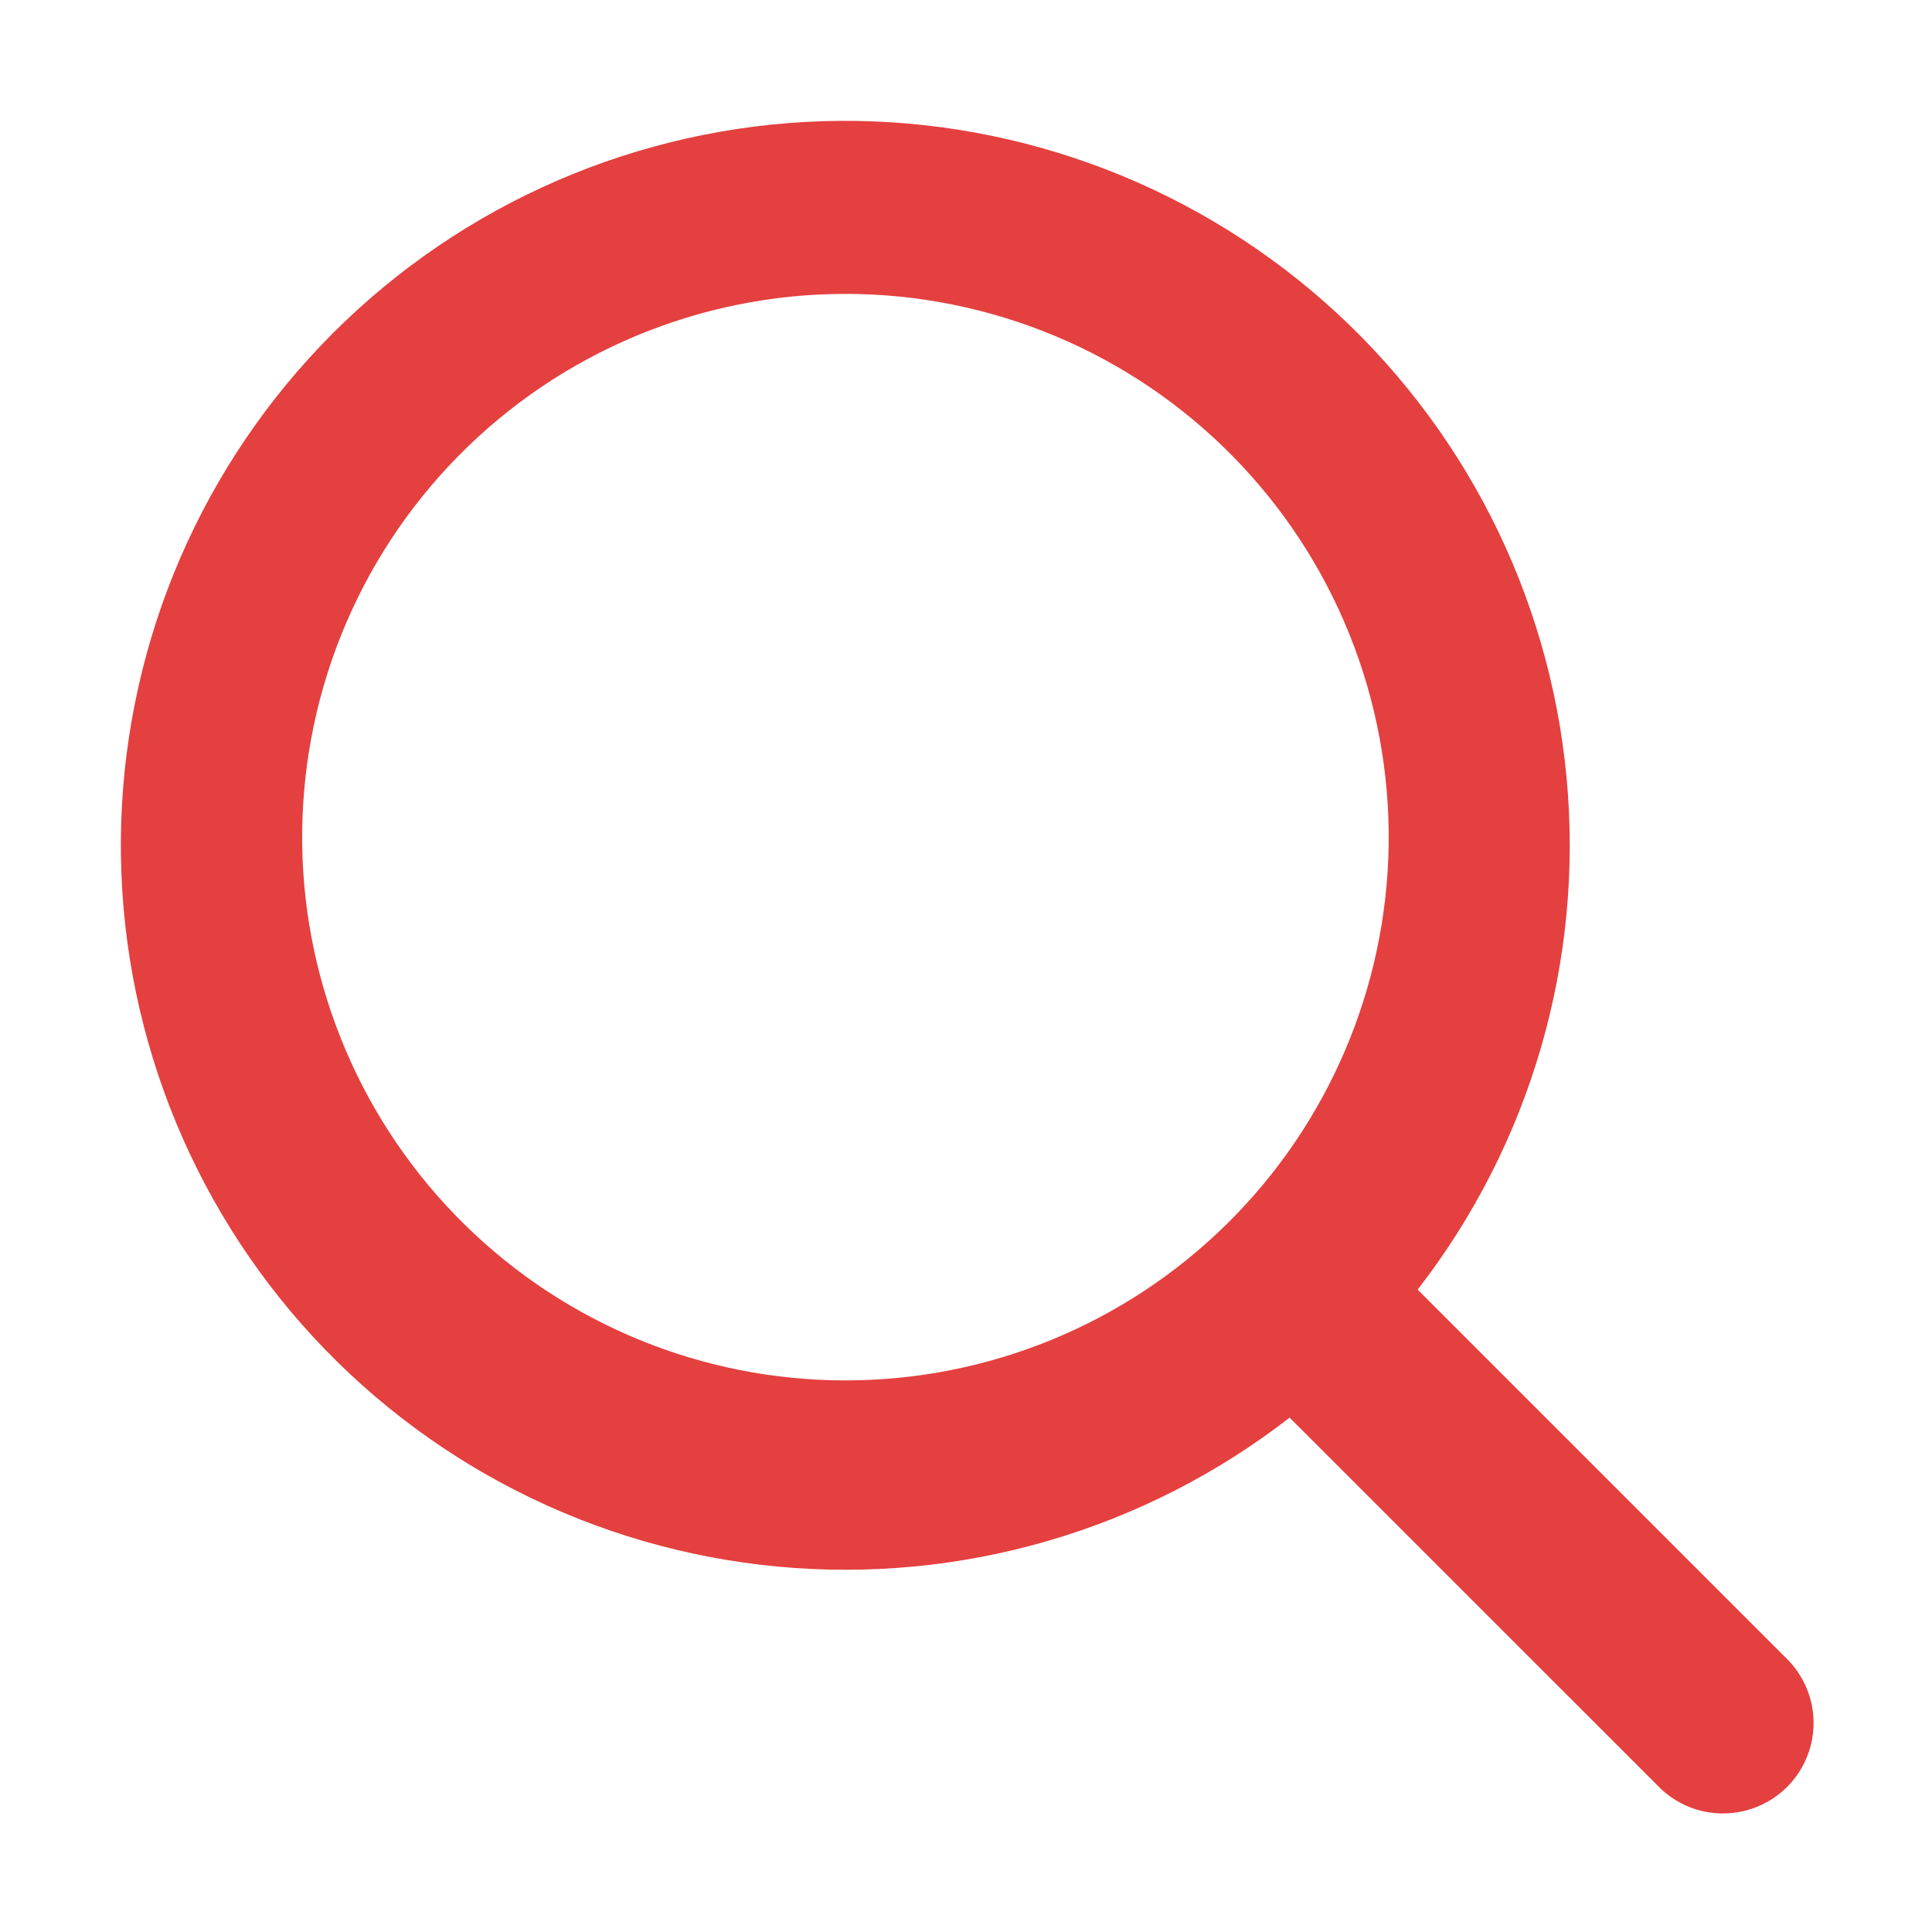
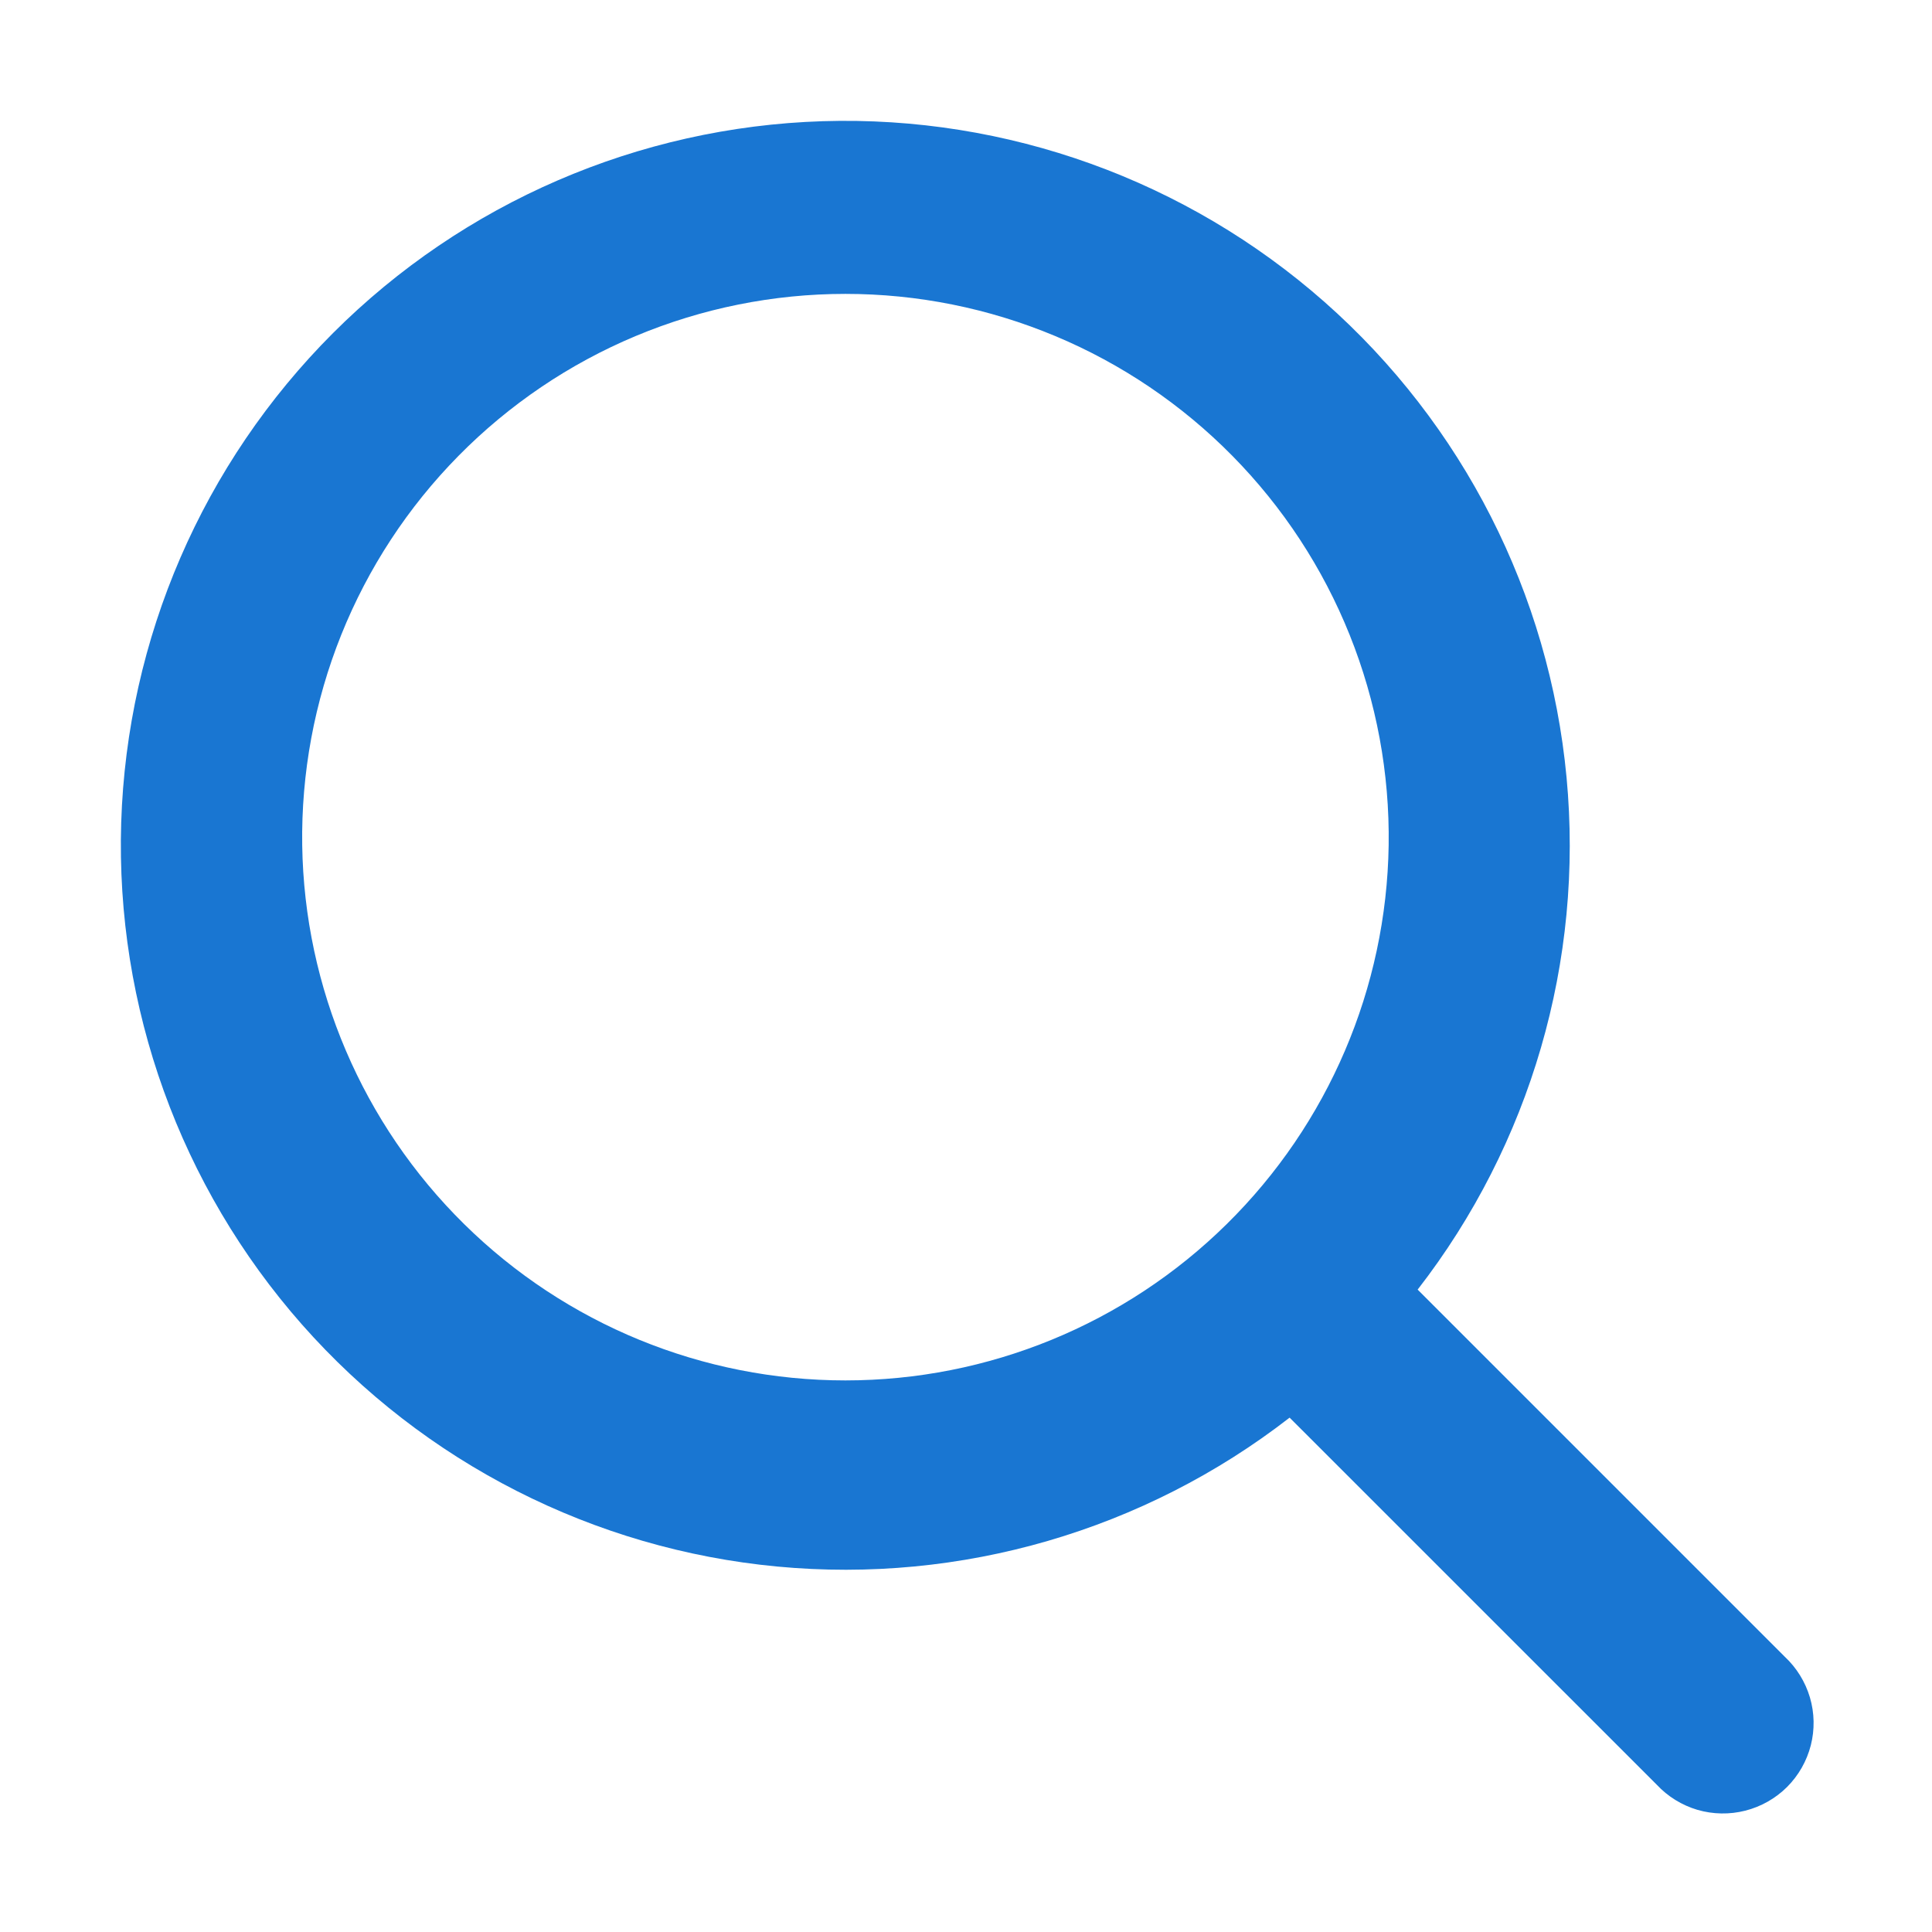
<svg xmlns="http://www.w3.org/2000/svg" width="26" height="26" viewBox="0 0 26 26" fill="none">
-   <path d="M17.355 19.078C15.396 20.598 12.931 21.315 10.462 21.082C7.993 20.85 5.705 19.685 4.064 17.825C2.424 15.965 1.554 13.55 1.631 11.071C1.709 8.592 2.728 6.236 4.482 4.482C6.236 2.728 8.592 1.709 11.071 1.631C13.55 1.554 15.965 2.424 17.825 4.064C19.685 5.705 20.85 7.993 21.082 10.462C21.315 12.931 20.598 15.396 19.078 17.355L24.018 22.295C24.178 22.444 24.295 22.634 24.357 22.843C24.419 23.053 24.423 23.276 24.369 23.488C24.314 23.701 24.204 23.894 24.049 24.049C23.894 24.203 23.7 24.313 23.488 24.367C23.276 24.421 23.053 24.417 22.843 24.356C22.634 24.294 22.444 24.177 22.295 24.017L17.355 19.078ZM18.688 11.375C18.702 10.406 18.524 9.444 18.163 8.544C17.802 7.644 17.266 6.826 16.585 6.135C15.905 5.445 15.095 4.896 14.2 4.522C13.306 4.148 12.347 3.955 11.377 3.955C10.408 3.955 9.449 4.148 8.555 4.522C7.661 4.896 6.85 5.445 6.17 6.135C5.489 6.826 4.953 7.644 4.592 8.544C4.231 9.444 4.053 10.406 4.067 11.375C4.096 13.295 4.879 15.126 6.247 16.474C7.614 17.822 9.457 18.577 11.377 18.577C13.298 18.577 15.141 17.822 16.508 16.474C17.876 15.126 18.659 13.295 18.688 11.375Z" fill="#E4403F" />
+   <path d="M17.355 19.078C15.396 20.598 12.931 21.315 10.462 21.082C7.993 20.85 5.705 19.685 4.064 17.825C2.424 15.965 1.554 13.55 1.631 11.071C1.709 8.592 2.728 6.236 4.482 4.482C6.236 2.728 8.592 1.709 11.071 1.631C13.55 1.554 15.965 2.424 17.825 4.064C19.685 5.705 20.85 7.993 21.082 10.462C21.315 12.931 20.598 15.396 19.078 17.355L24.018 22.295C24.178 22.444 24.295 22.634 24.357 22.843C24.419 23.053 24.423 23.276 24.369 23.488C24.314 23.701 24.204 23.894 24.049 24.049C23.894 24.203 23.7 24.313 23.488 24.367C23.276 24.421 23.053 24.417 22.843 24.356C22.634 24.294 22.444 24.177 22.295 24.017L17.355 19.078ZM18.688 11.375C18.702 10.406 18.524 9.444 18.163 8.544C17.802 7.644 17.266 6.826 16.585 6.135C15.905 5.445 15.095 4.896 14.2 4.522C13.306 4.148 12.347 3.955 11.377 3.955C10.408 3.955 9.449 4.148 8.555 4.522C7.661 4.896 6.85 5.445 6.17 6.135C5.489 6.826 4.953 7.644 4.592 8.544C4.231 9.444 4.053 10.406 4.067 11.375C4.096 13.295 4.879 15.126 6.247 16.474C7.614 17.822 9.457 18.577 11.377 18.577C13.298 18.577 15.141 17.822 16.508 16.474C17.876 15.126 18.659 13.295 18.688 11.375Z" fill="#1976D2" />
</svg>
